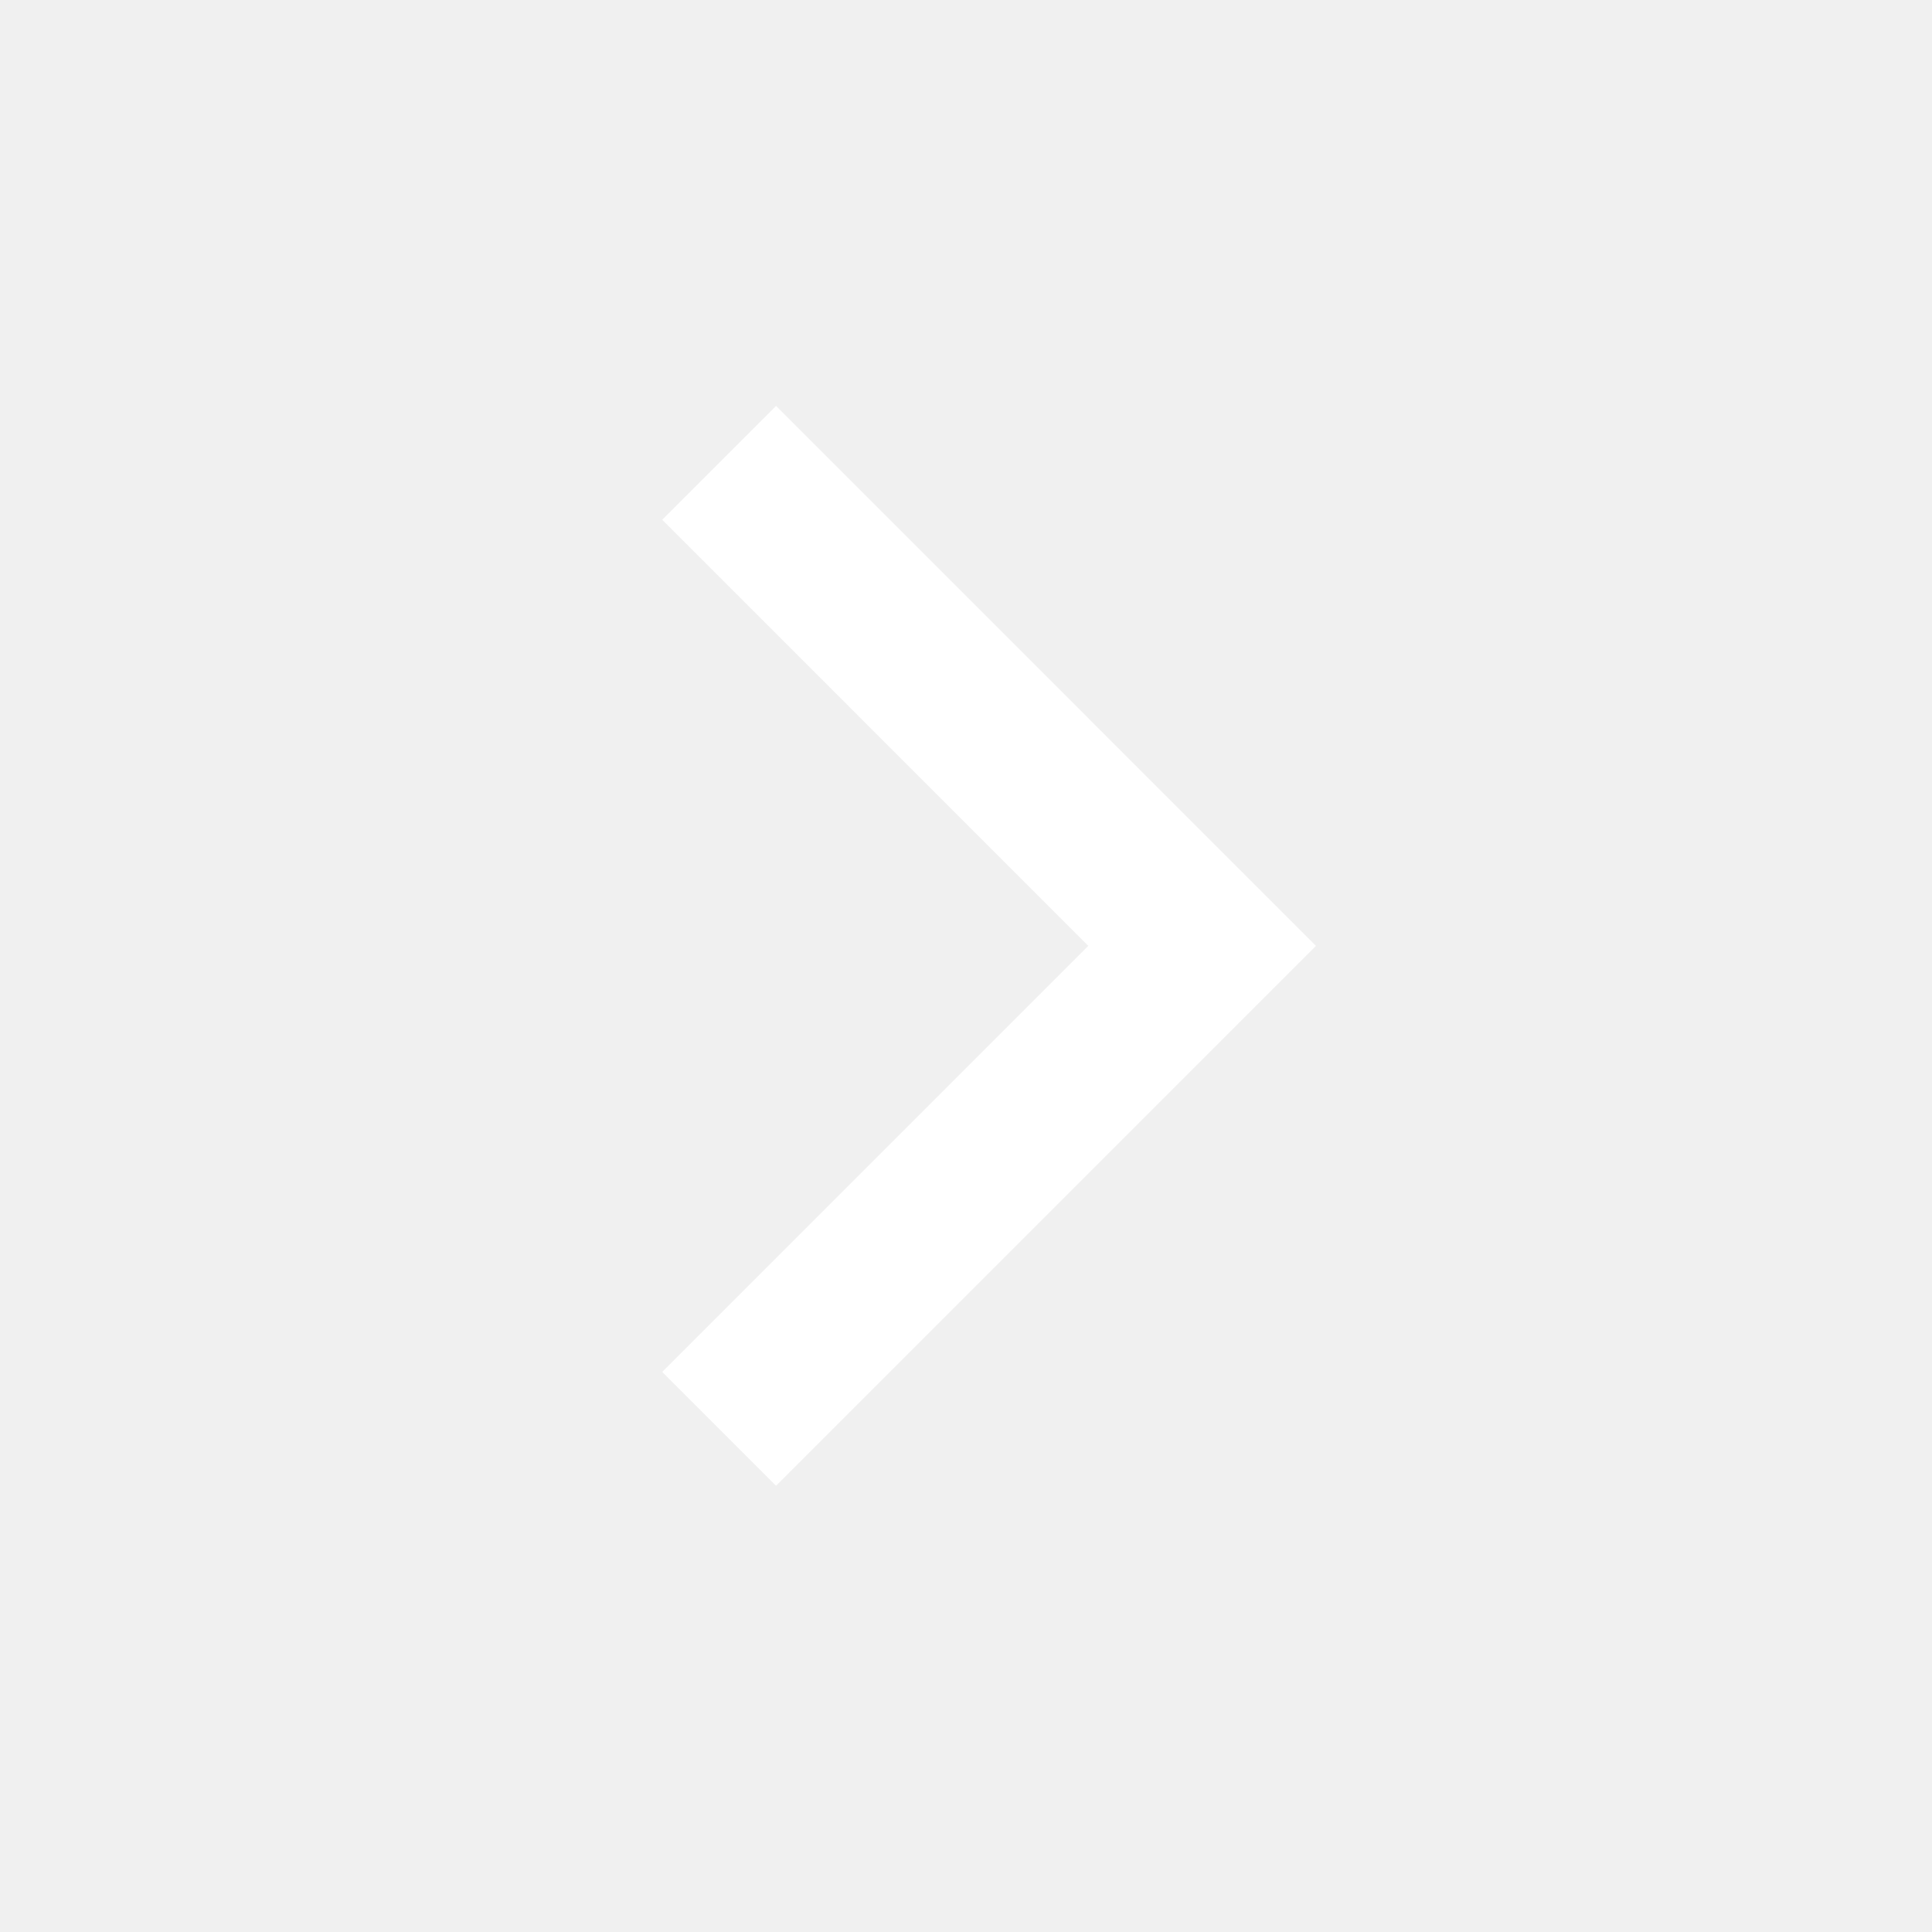
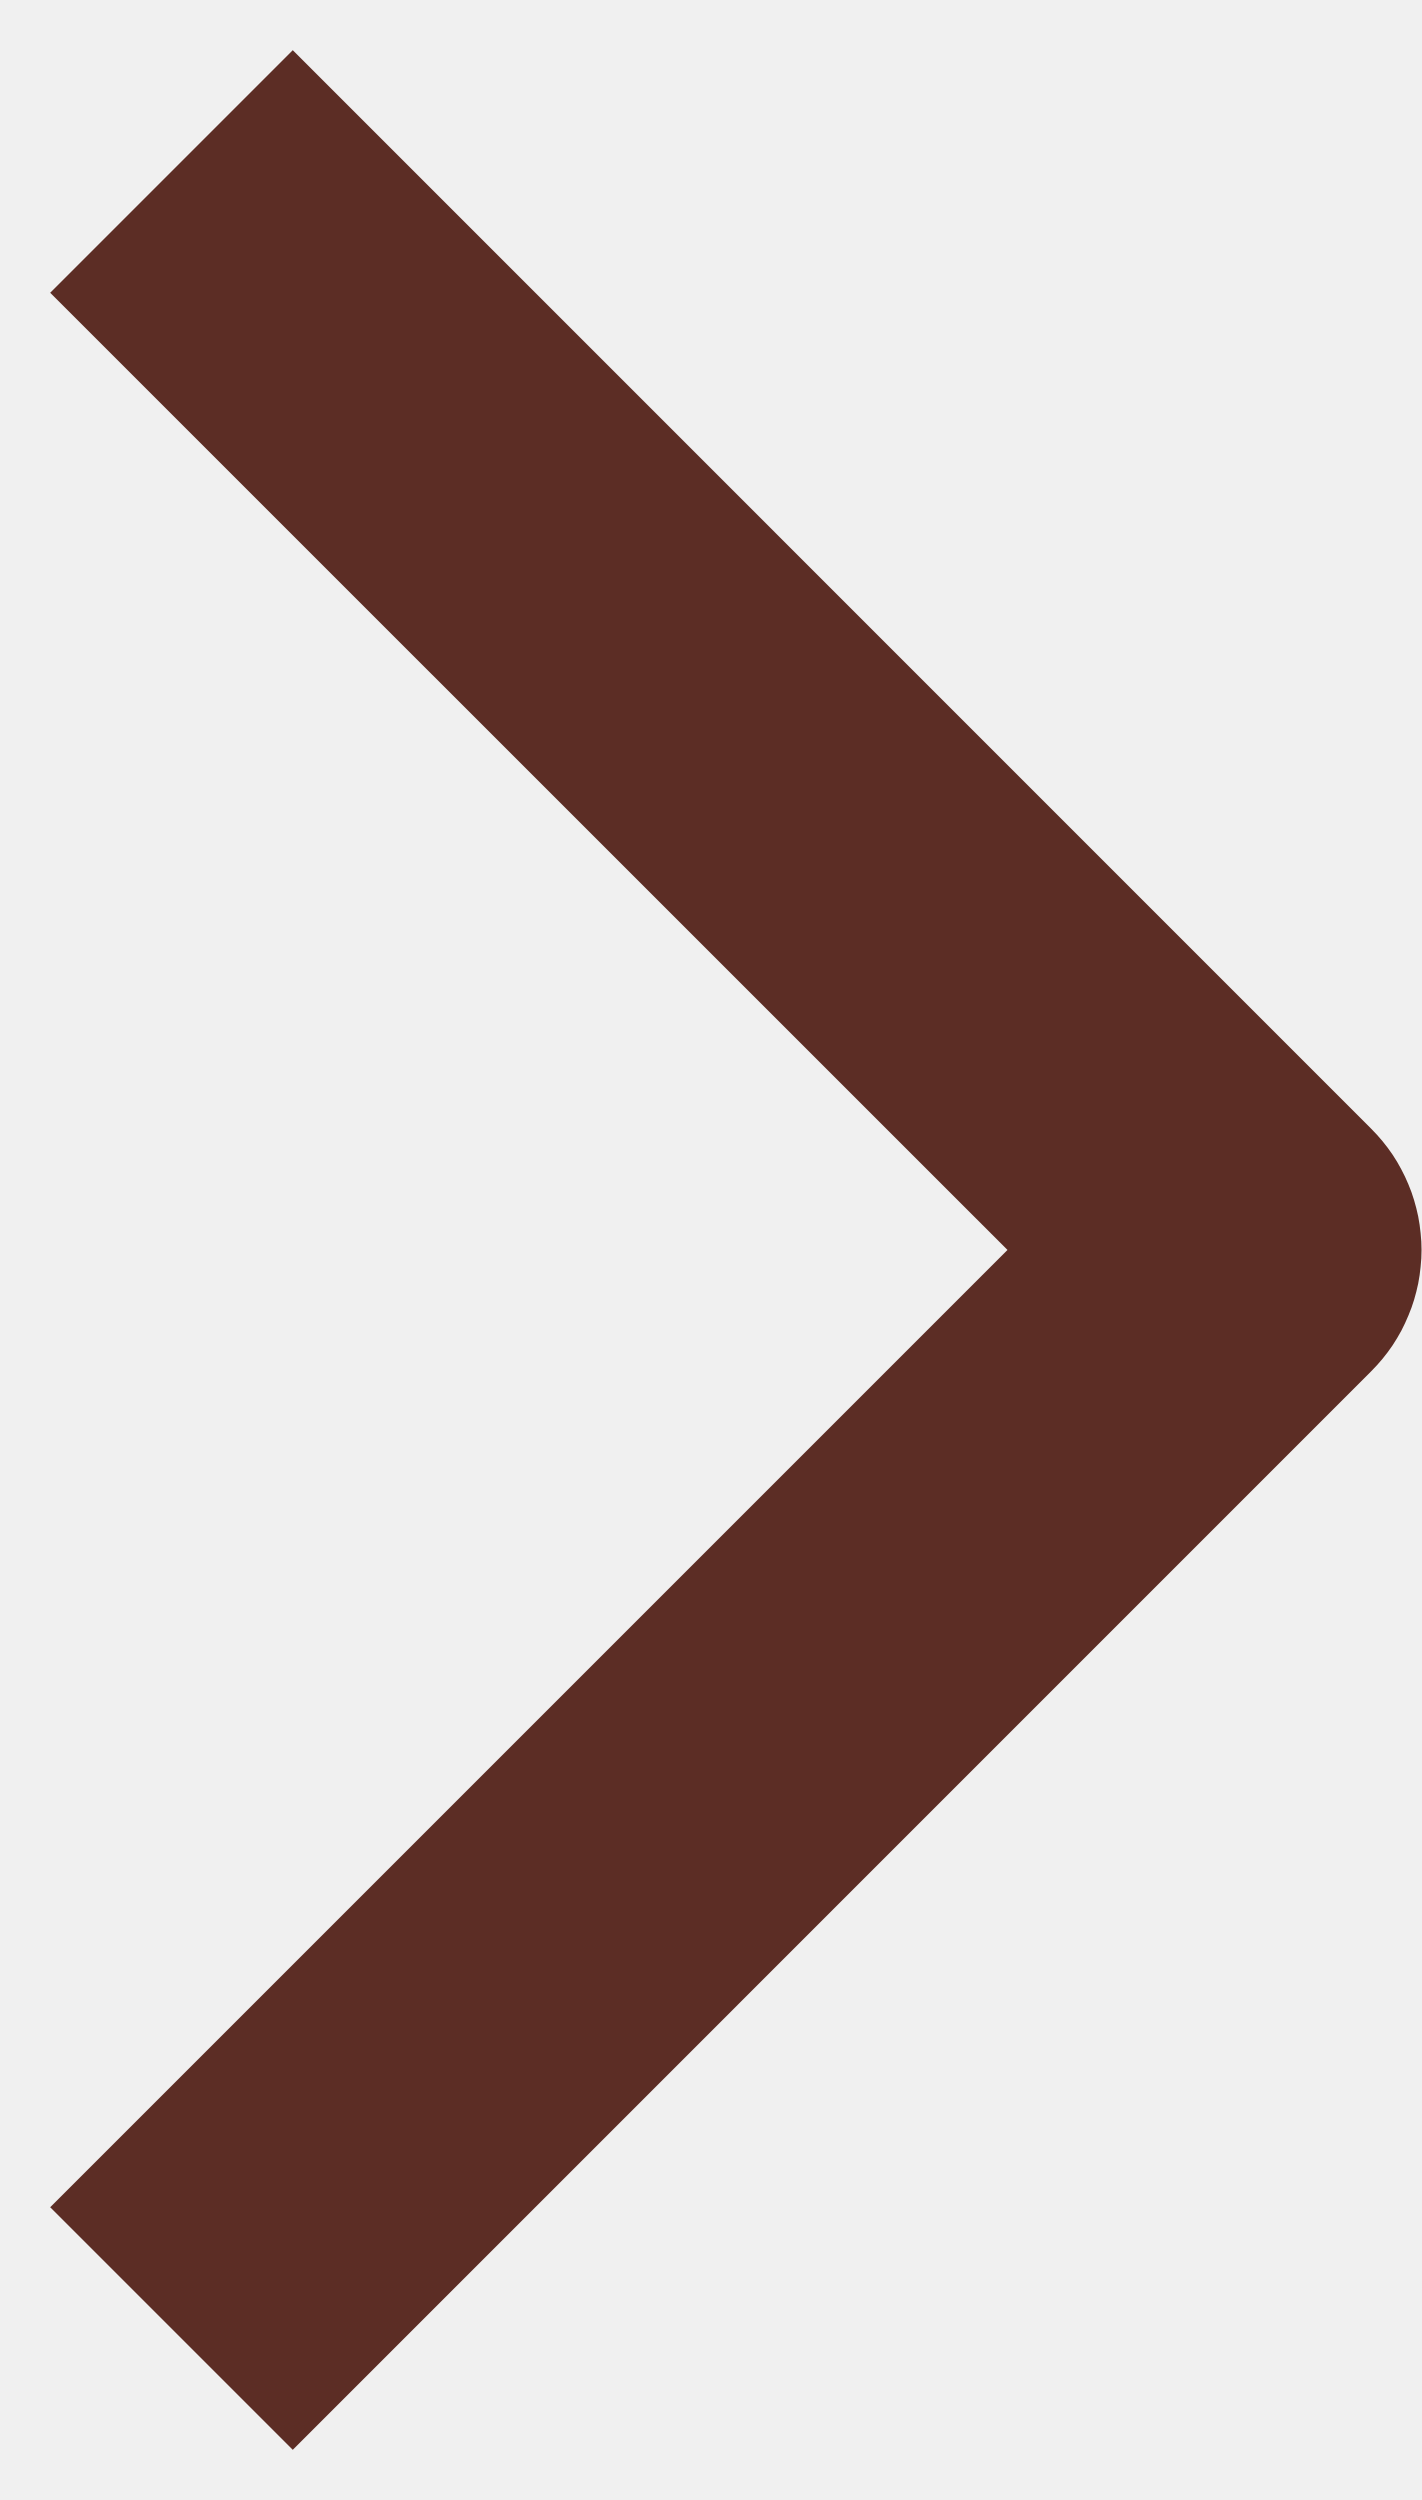
- <svg xmlns="http://www.w3.org/2000/svg" fill="none" version="1.1" width="48" height="48" viewBox="0 0 48 48">
+ <svg xmlns="http://www.w3.org/2000/svg" fill="none" version="1.1" width="12.435" height="21.869" viewBox="0 0 12.435 21.869">
  <g>
-     <g>
-       <rect x="0" y="0" width="48" height="48" rx="0" fill="none" fill-opacity="1" style="mix-blend-mode:passthrough" />
-     </g>
-     <g>
-       <path d="M32.695,23.5L19.281,10.085L16.453,12.914L27.038,23.5L16.453,34.085L19.281,36.914L32.695,23.5Z" fill-rule="evenodd" fill="#fff" fill-opacity="1" style="mix-blend-mode:passthrough" />
-     </g>
+     <path d="M11.995,9.874L2.561,0.439L0.439,2.561L8.813,10.934L0.439,19.308L2.561,21.43L11.995,11.995Q12.047,11.943,12.094,11.886Q12.141,11.829,12.182,11.768Q12.223,11.706,12.258,11.641Q12.292,11.576,12.32,11.508Q12.349,11.44,12.37,11.37Q12.391,11.299,12.406,11.227Q12.42,11.155,12.427,11.081Q12.435,11.008,12.435,10.934Q12.435,10.861,12.427,10.787Q12.42,10.714,12.406,10.642Q12.391,10.569,12.37,10.499Q12.349,10.428,12.32,10.36Q12.292,10.292,12.257,10.227Q12.223,10.162,12.182,10.101Q12.141,10.04,12.094,9.983Q12.047,9.926,11.995,9.874Z" fill-rule="evenodd" fill="#5C2D25" fill-opacity="1" style="mix-blend-mode:passthrough" />
  </g>
</svg>
